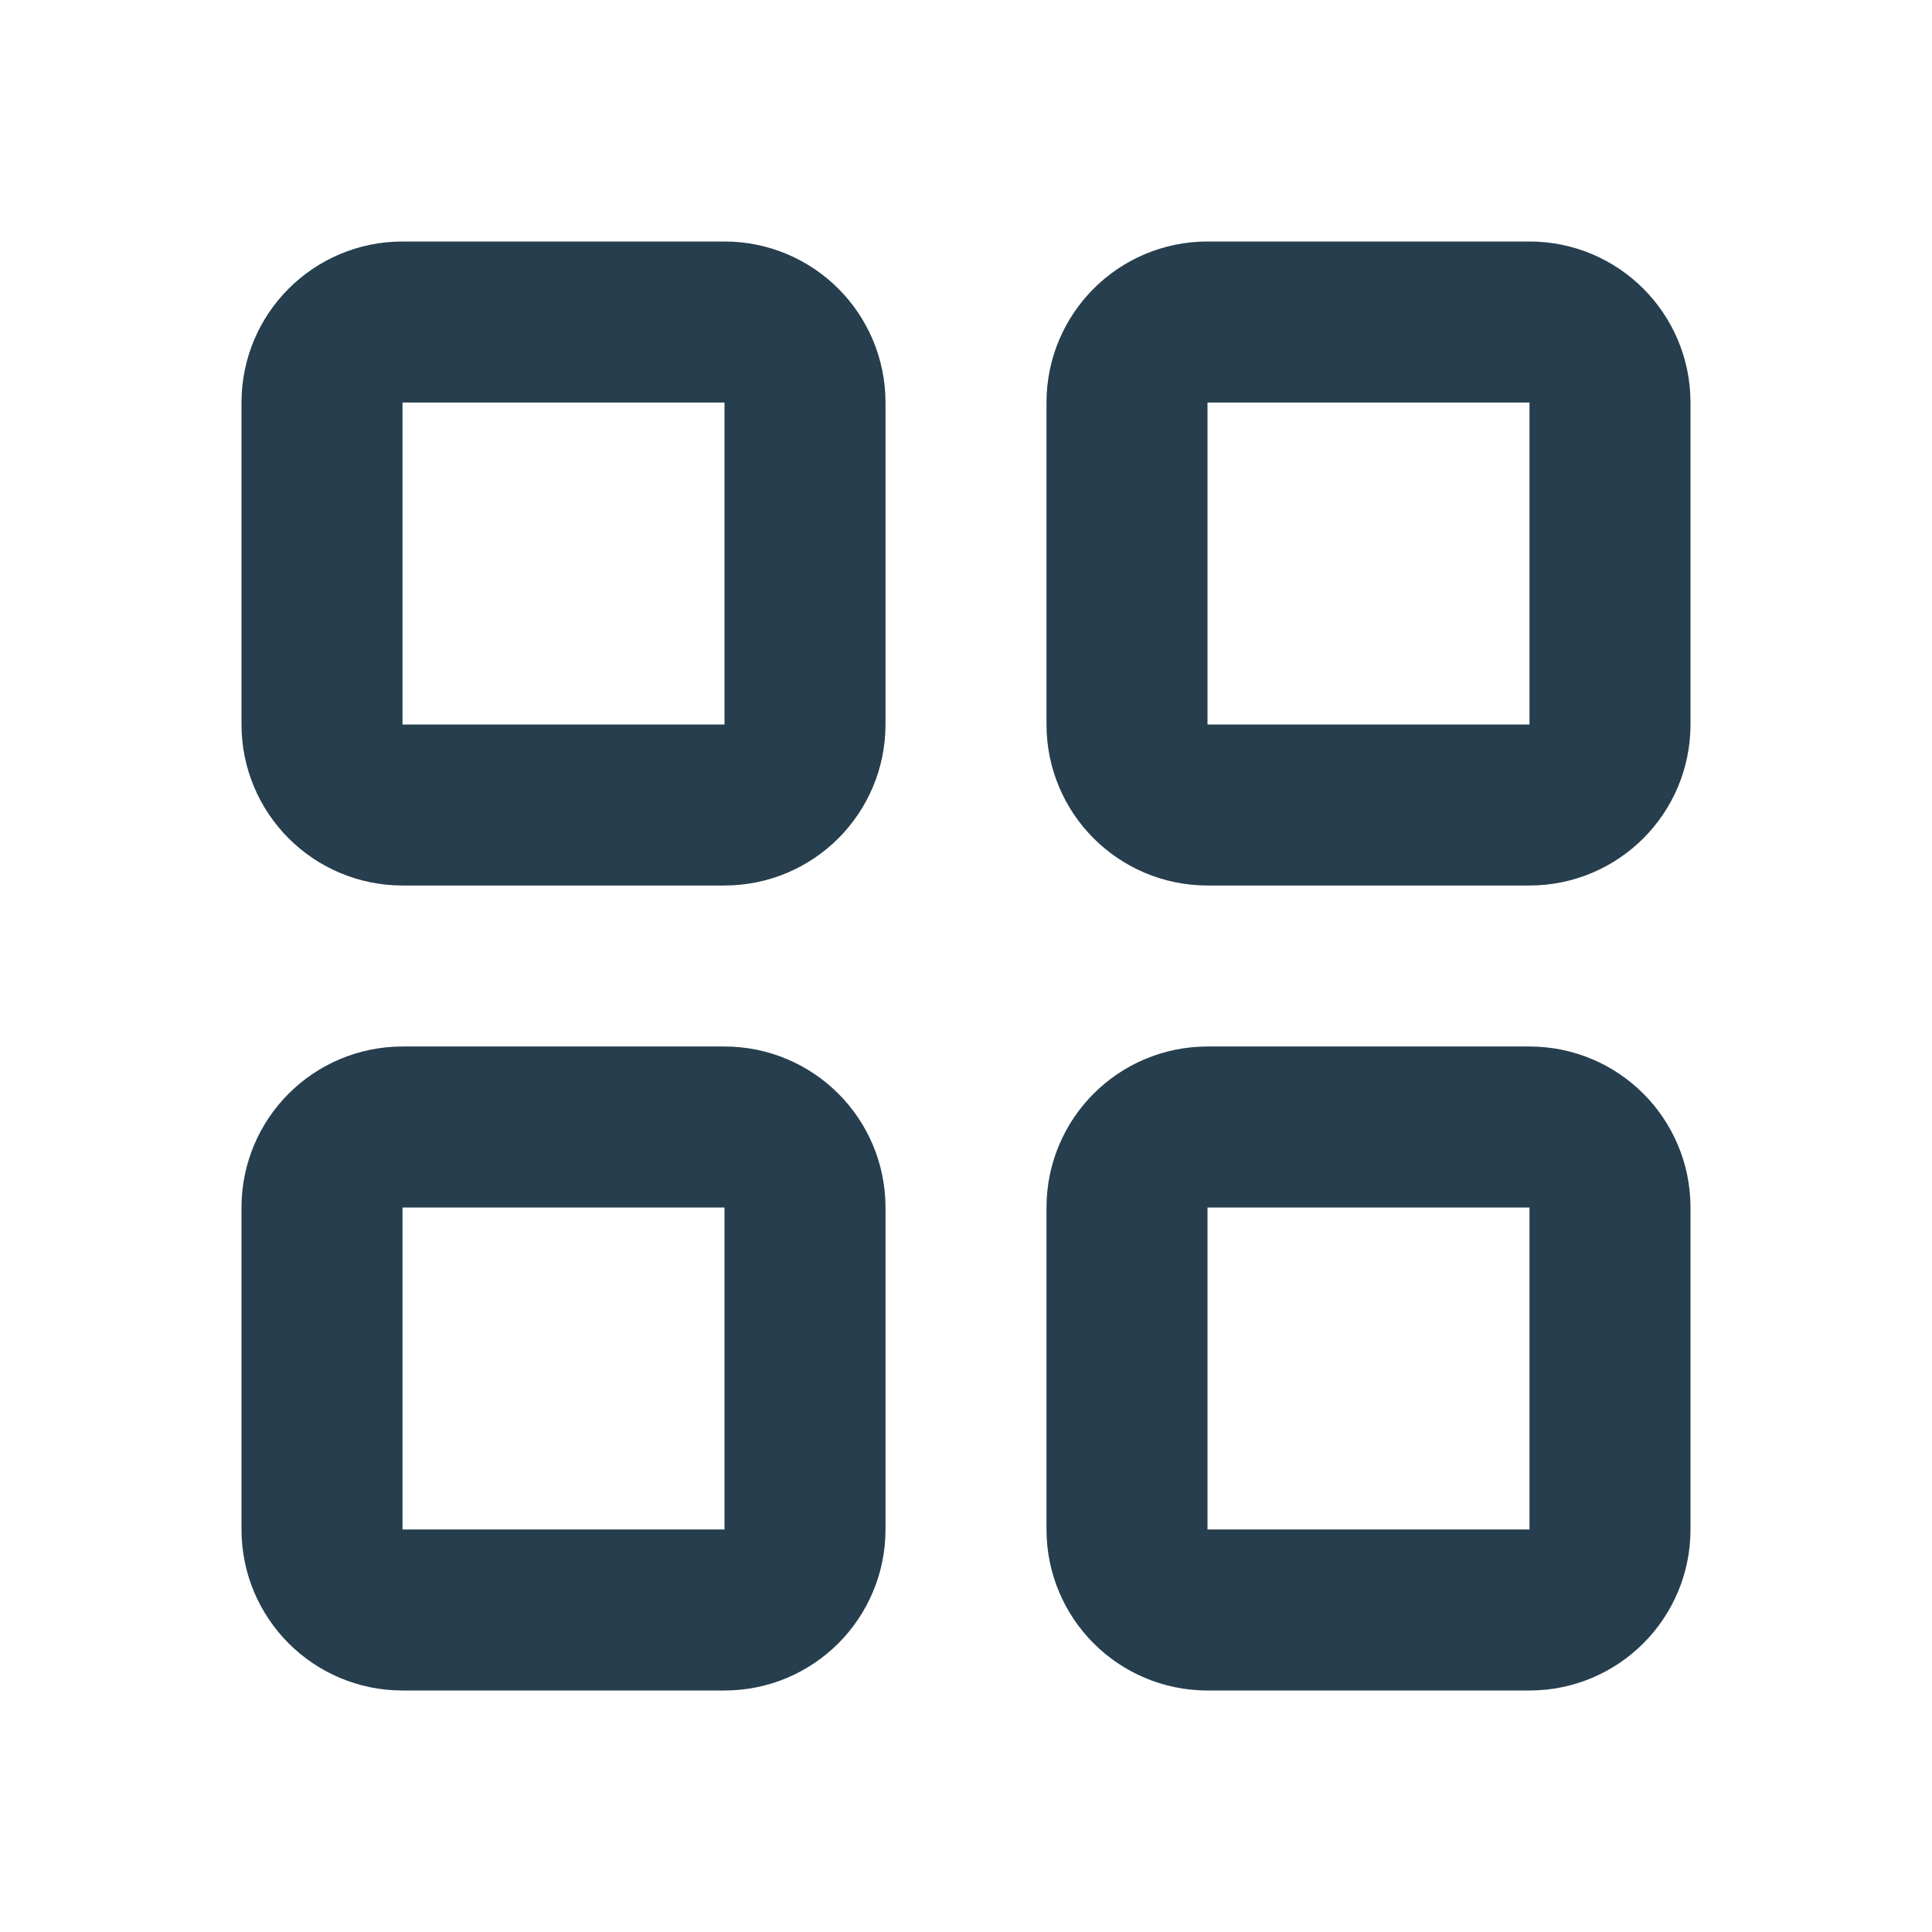
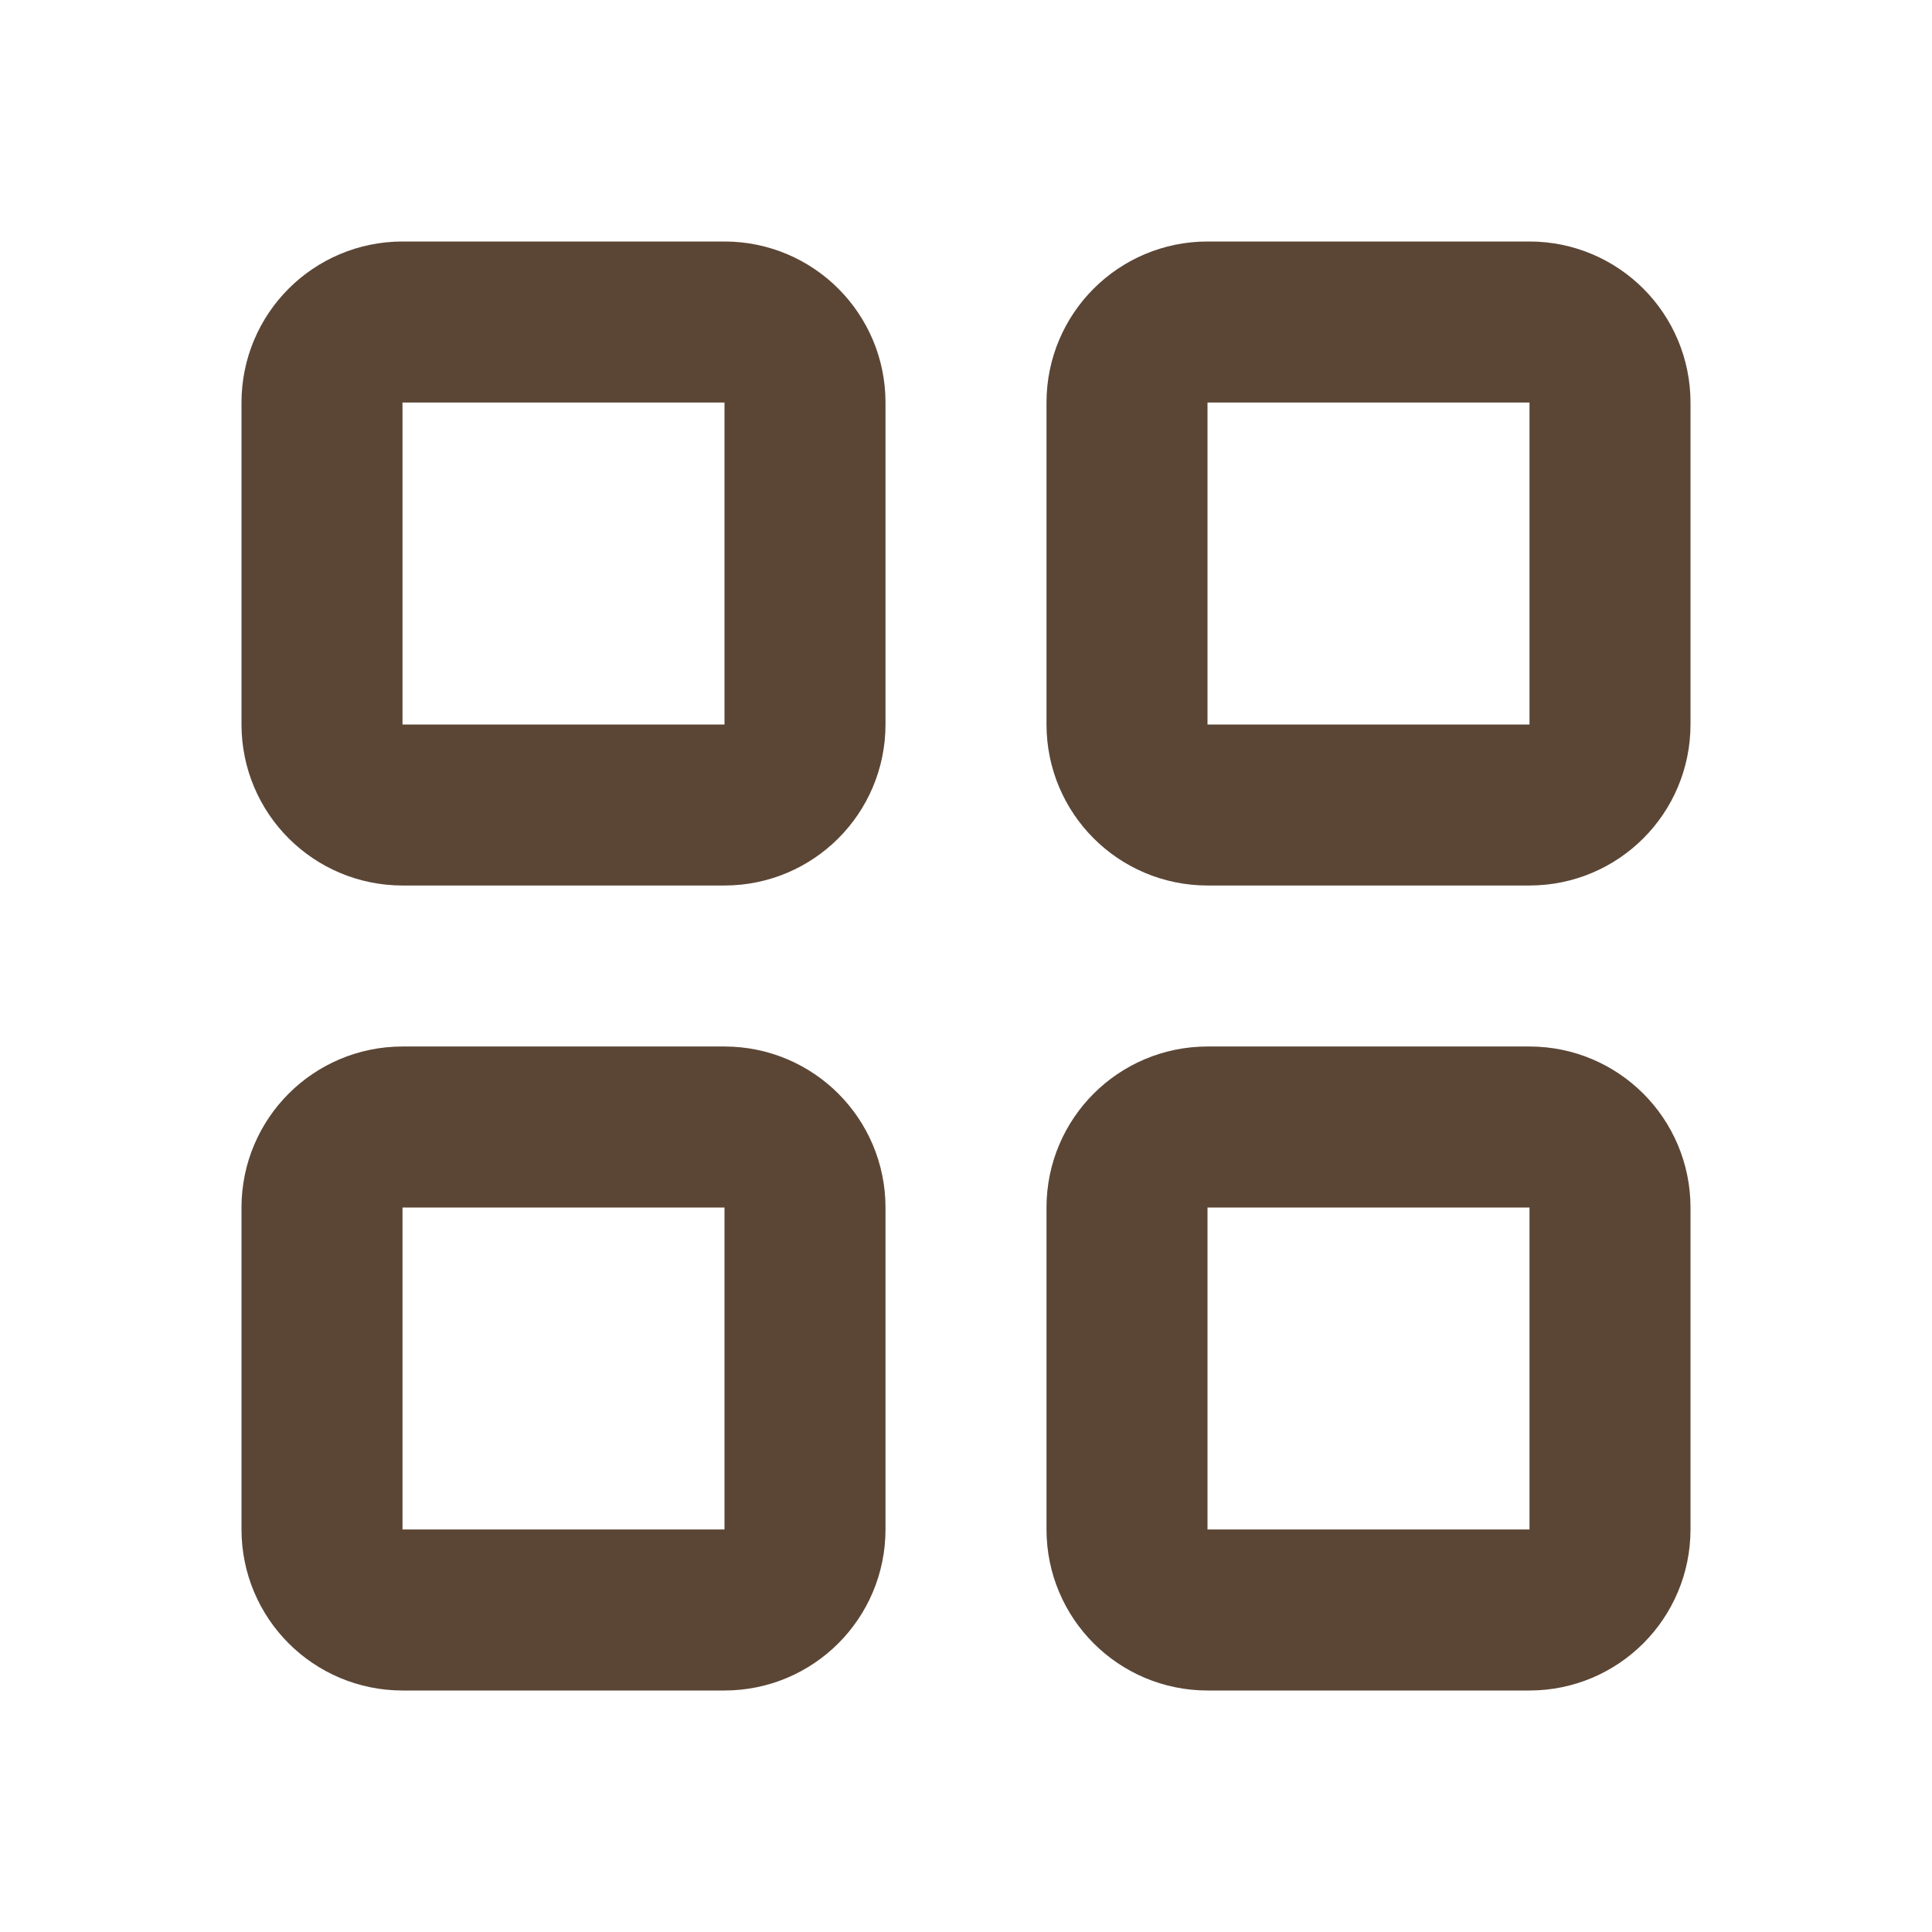
- <svg xmlns="http://www.w3.org/2000/svg" width="24" height="24" viewBox="0 0 24 24" fill="none" stroke="#263e4d" stroke-width="2" stroke-linecap="round" stroke-linejoin="round">
+ <svg xmlns="http://www.w3.org/2000/svg" width="24" height="24" viewBox="0 0 24 24" fill="none" stroke="#5b4636" stroke-width="2" stroke-linecap="round" stroke-linejoin="round">
  <path d="M4 4m0 1a1 1 0 0 1 1 -1h4a1 1 0 0 1 1 1v4a1 1 0 0 1 -1 1h-4a1 1 0 0 1 -1 -1z" />
  <path d="M14 4m0 1a1 1 0 0 1 1 -1h4a1 1 0 0 1 1 1v4a1 1 0 0 1 -1 1h-4a1 1 0 0 1 -1 -1z" />
  <path d="M4 14m0 1a1 1 0 0 1 1 -1h4a1 1 0 0 1 1 1v4a1 1 0 0 1 -1 1h-4a1 1 0 0 1 -1 -1z" />
  <path d="M14 14m0 1a1 1 0 0 1 1 -1h4a1 1 0 0 1 1 1v4a1 1 0 0 1 -1 1h-4a1 1 0 0 1 -1 -1z" />
</svg>
